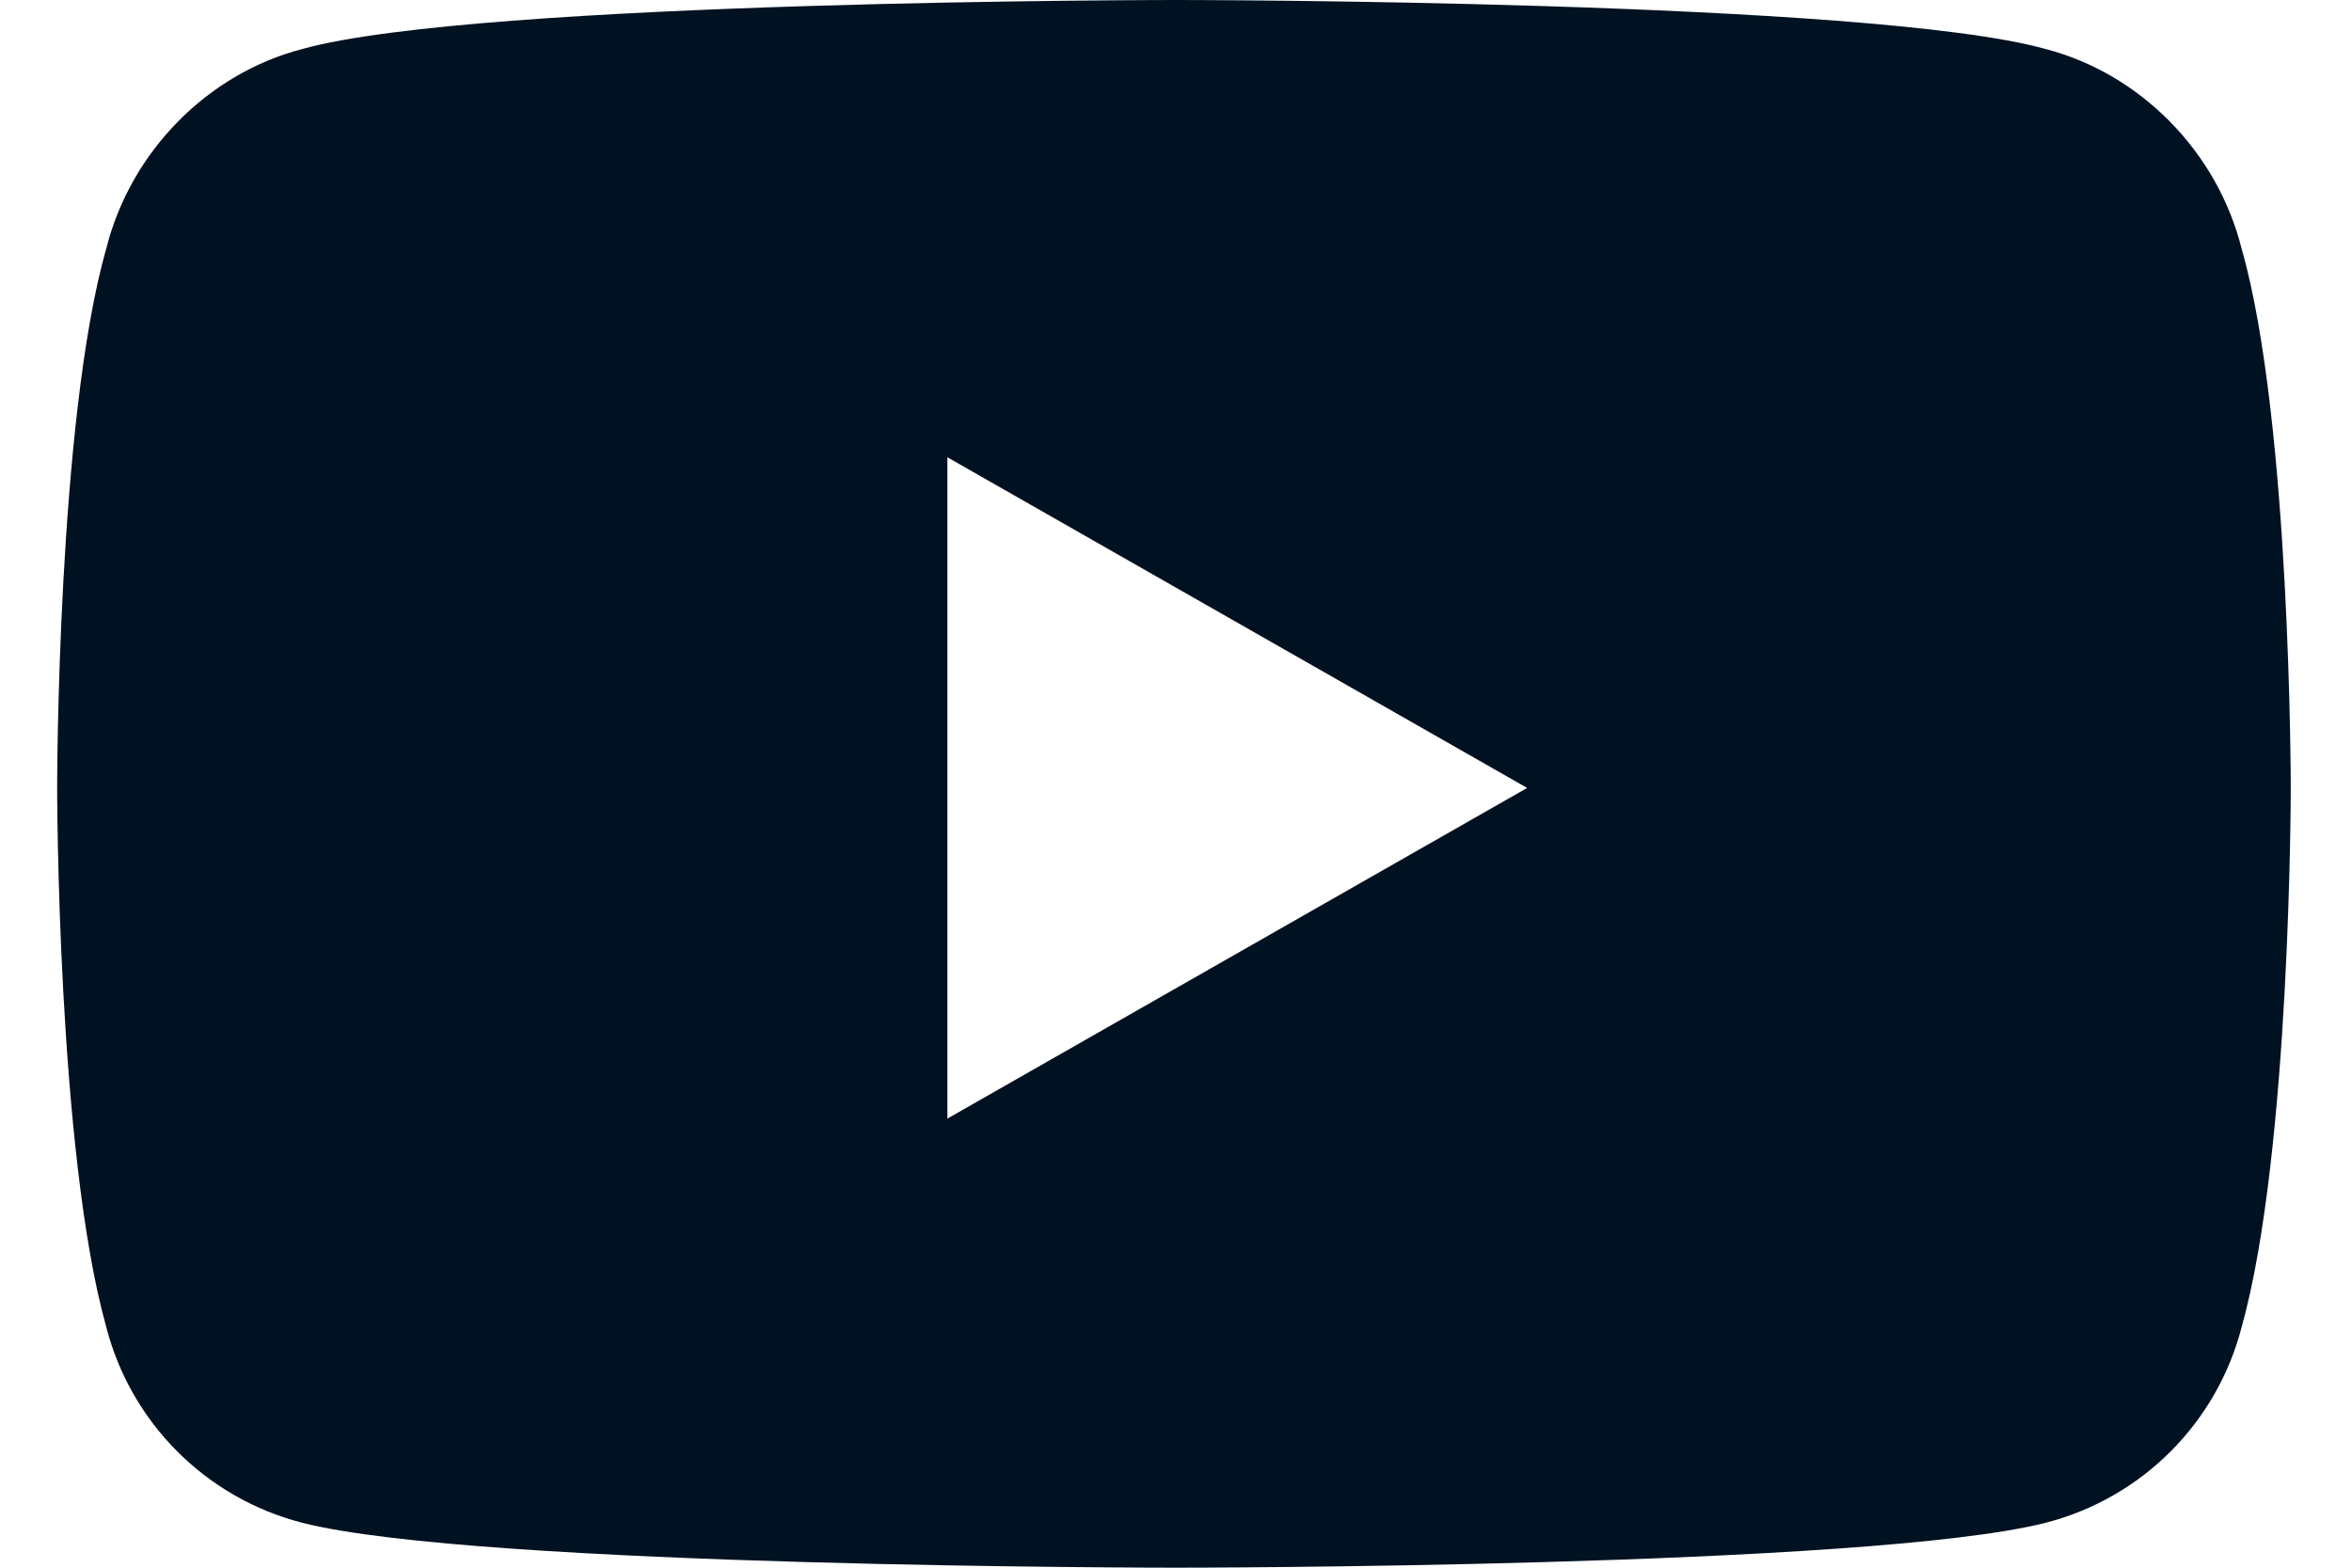
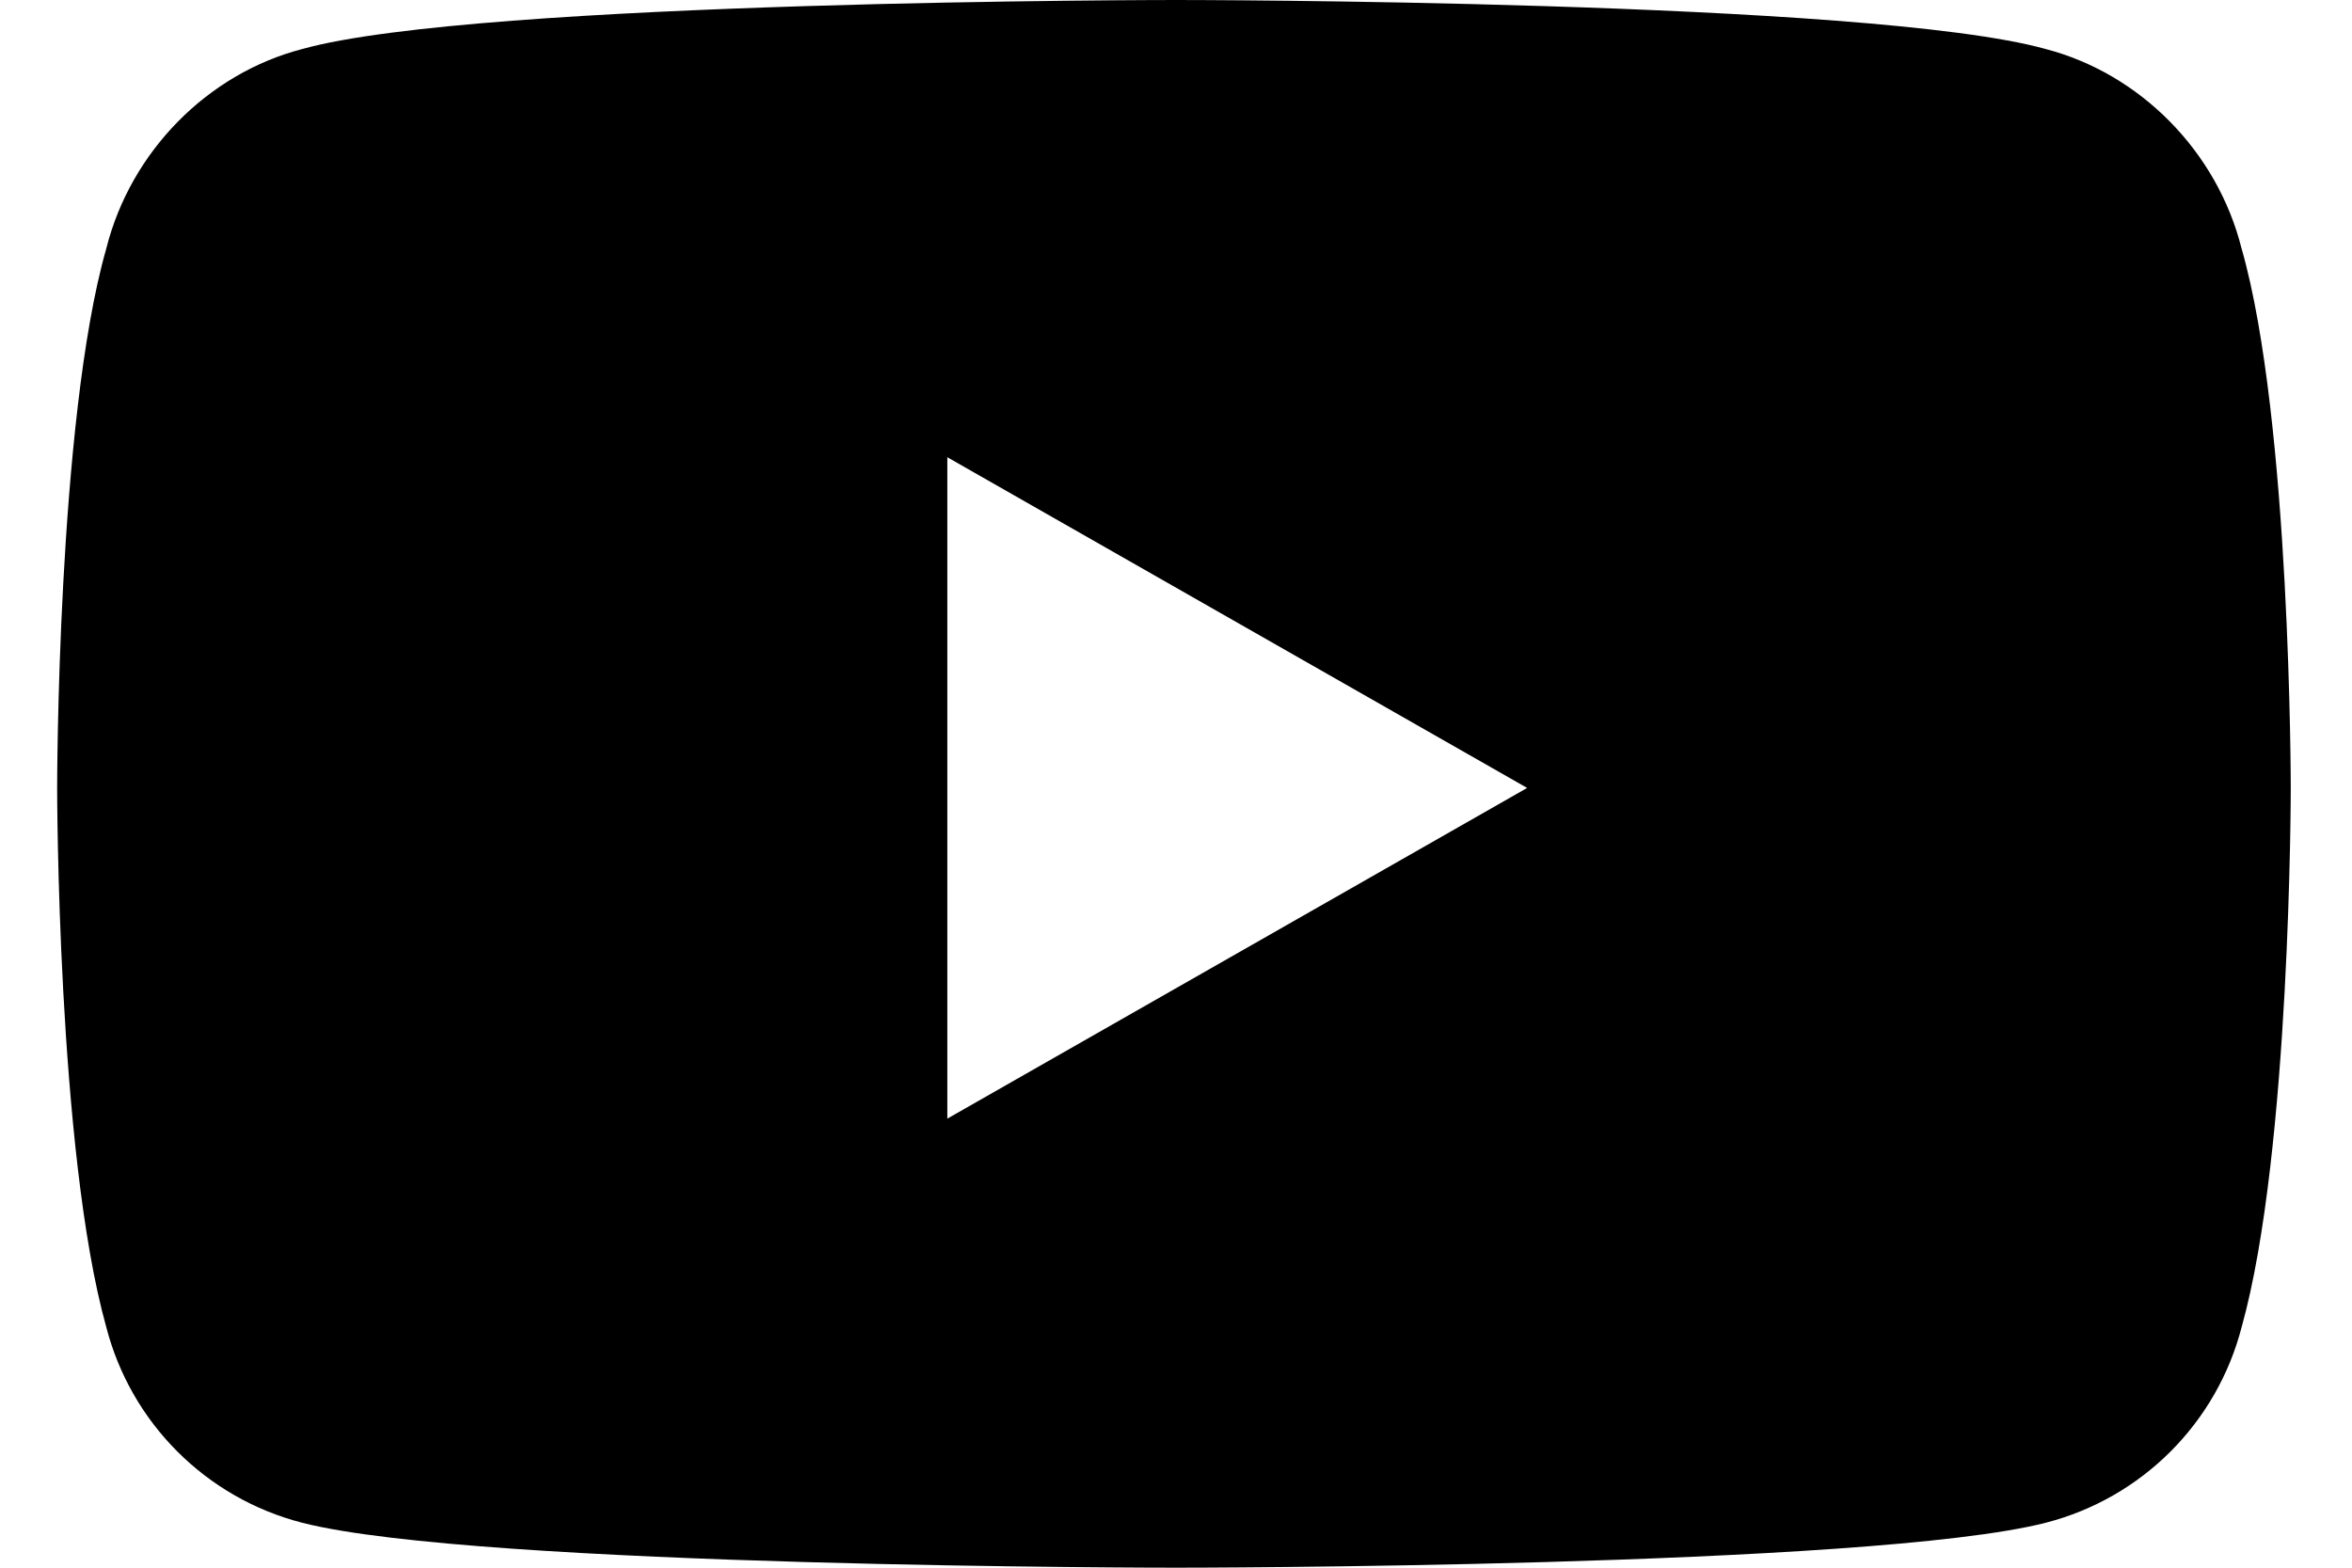
- <svg xmlns="http://www.w3.org/2000/svg" width="27" height="18" fill="#001121">
-   <path d="M25.734 2.86c-.28-1.126-1.172-2.016-2.25-2.297C21.47 0 13.5 0 13.5 0S5.484 0 3.469.563C2.39.843 1.5 1.734 1.219 2.858.656 4.83.656 9.047.656 9.047s0 4.172.563 6.187a3.127 3.127 0 0 0 2.25 2.25C5.484 18 13.5 18 13.5 18s7.969 0 9.984-.516a3.127 3.127 0 0 0 2.25-2.25c.563-2.015.563-6.187.563-6.187s0-4.219-.563-6.188zm-14.859 9.984V5.25l6.656 3.797-6.656 3.797z" fill="#001121" />
+ <svg xmlns="http://www.w3.org/2000/svg" width="27" height="18">
+   <path d="M25.734 2.86c-.28-1.126-1.172-2.016-2.25-2.297C21.47 0 13.5 0 13.5 0S5.484 0 3.469.563C2.39.843 1.5 1.734 1.219 2.858.656 4.83.656 9.047.656 9.047s0 4.172.563 6.187a3.127 3.127 0 0 0 2.25 2.25C5.484 18 13.5 18 13.5 18s7.969 0 9.984-.516a3.127 3.127 0 0 0 2.25-2.25c.563-2.015.563-6.187.563-6.187s0-4.219-.563-6.188zm-14.859 9.984V5.25l6.656 3.797-6.656 3.797z" fill="currentColor" />
</svg>
